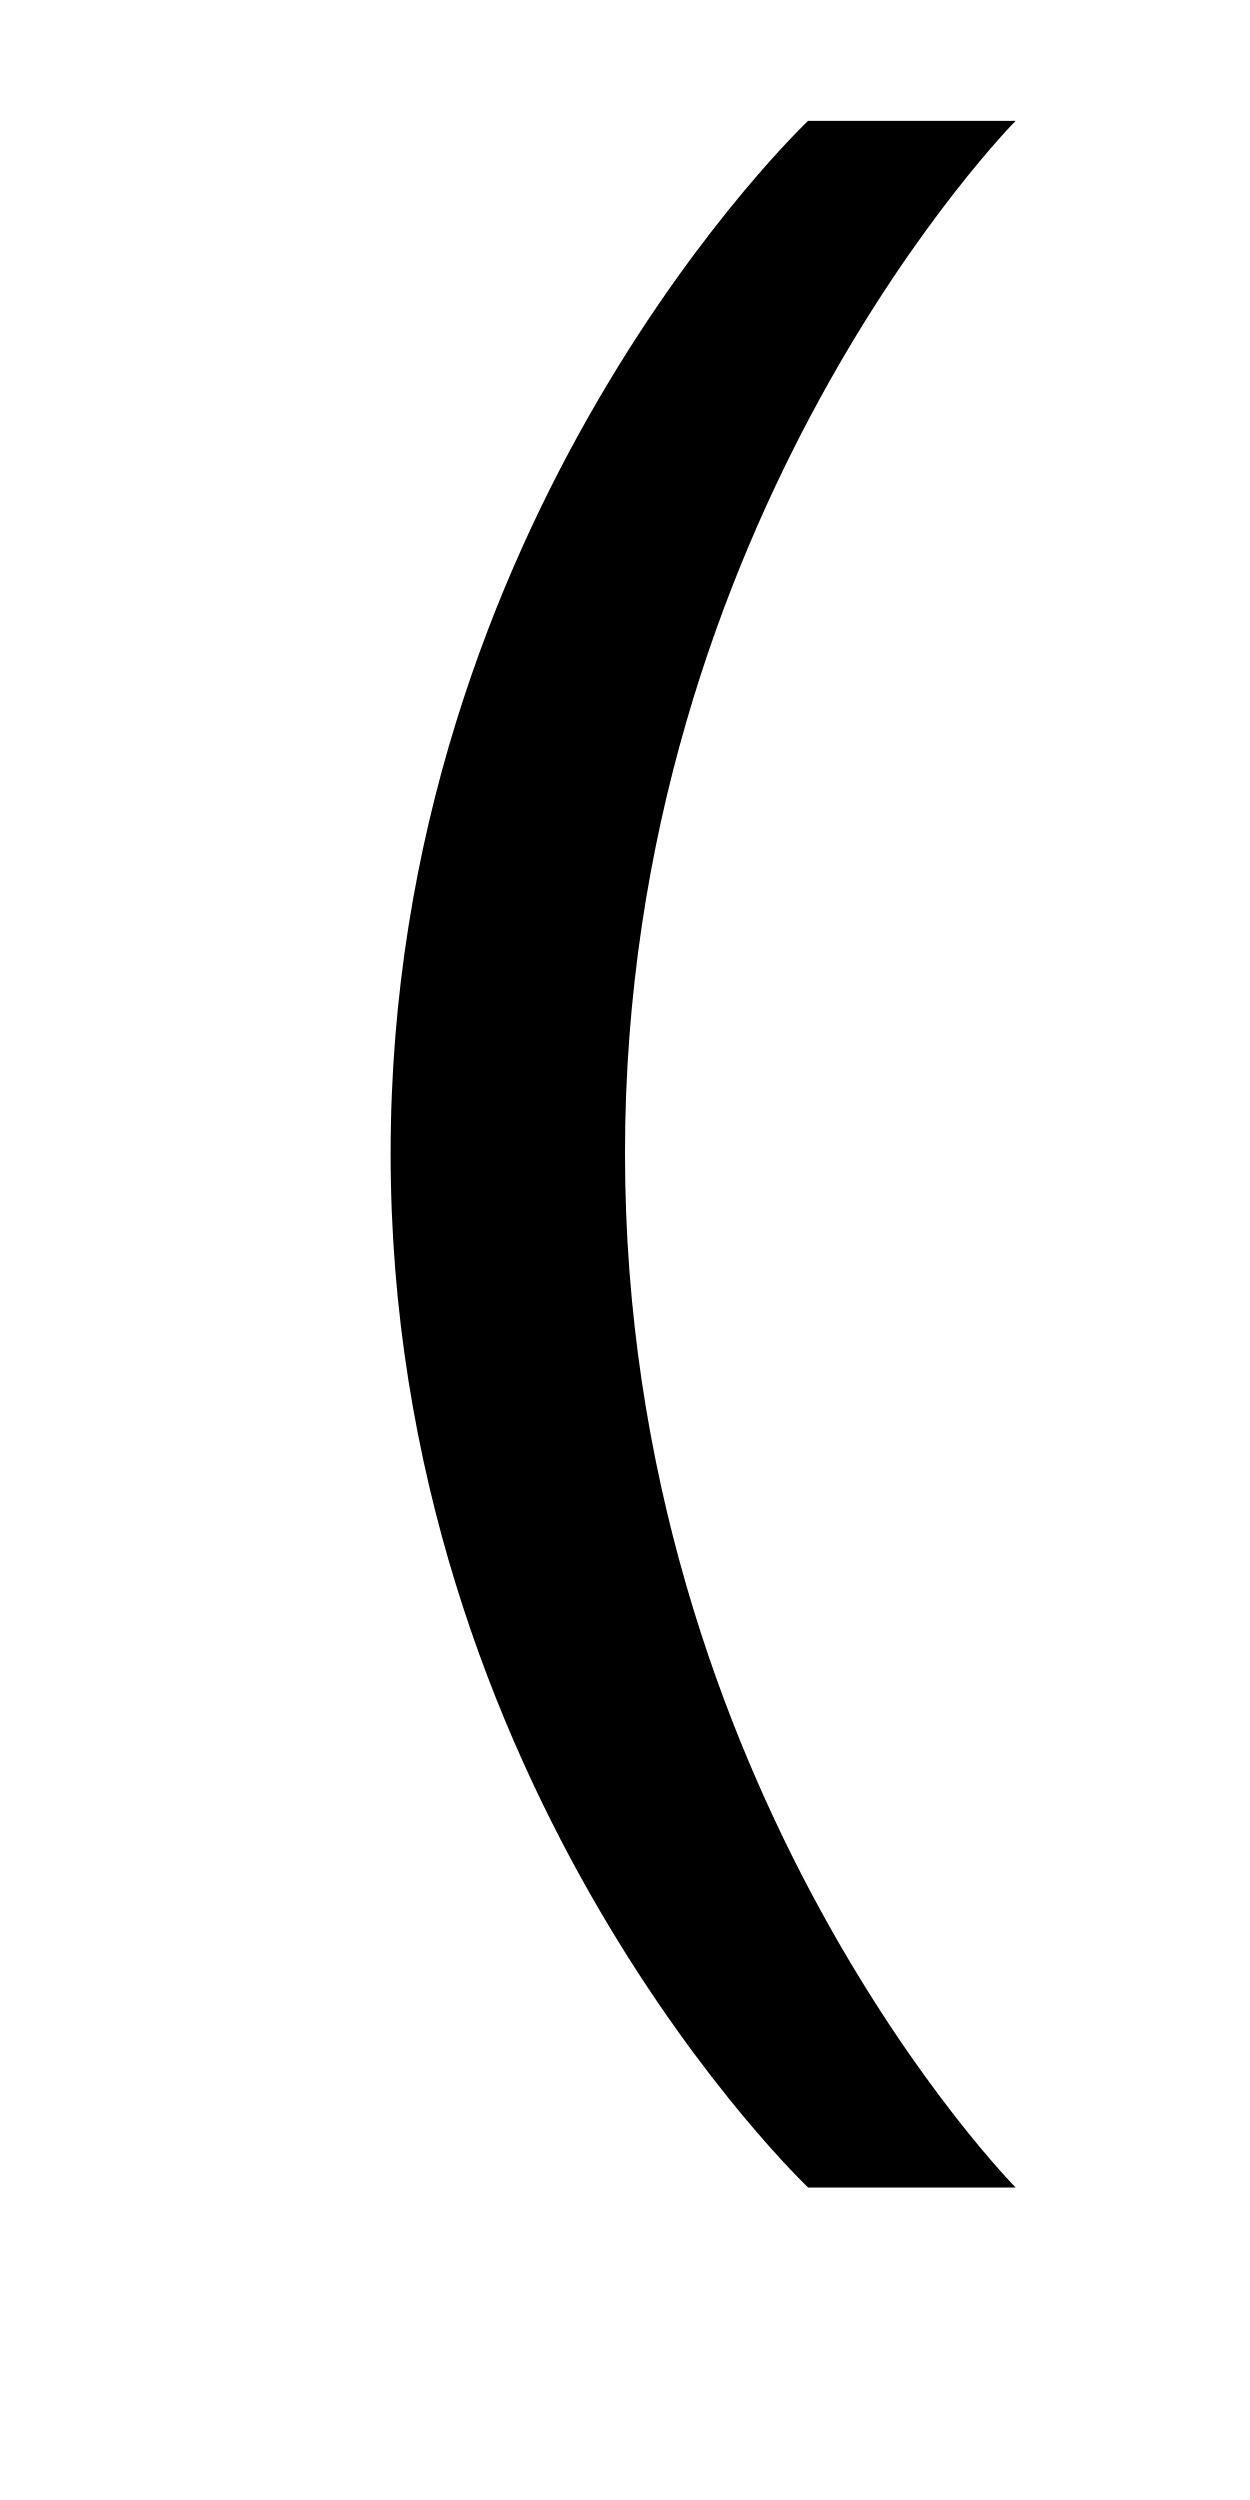
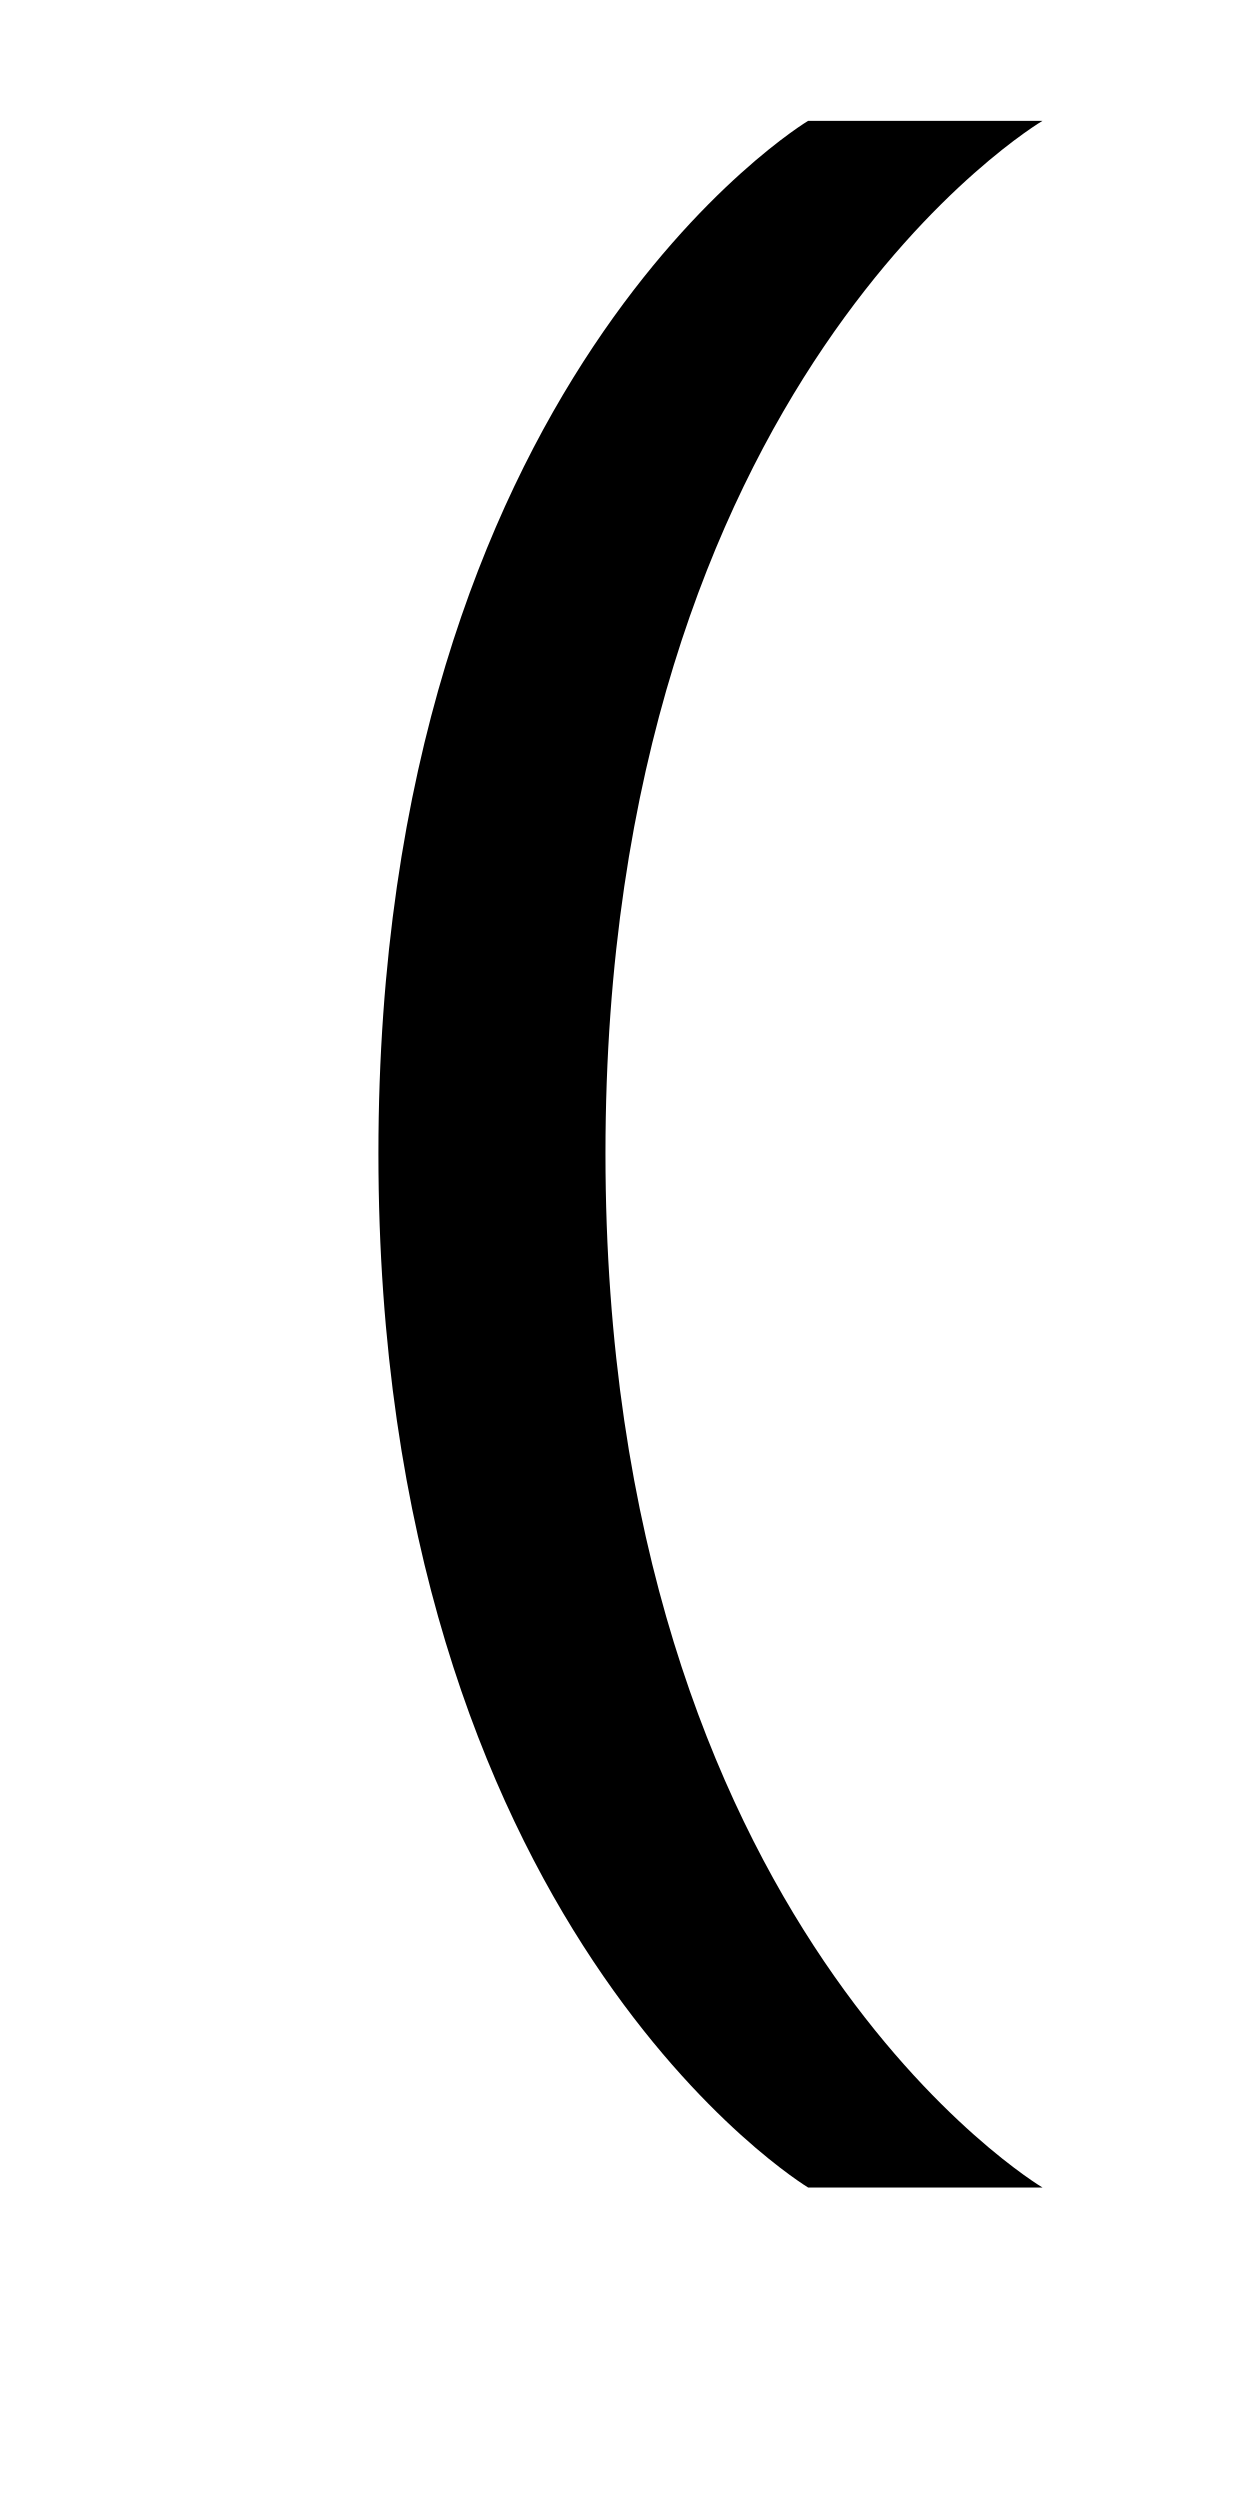
<svg xmlns="http://www.w3.org/2000/svg" version="1.1" width="1024" height="2048" id="svg3355">
  <defs id="defs3357" />
  <g transform="translate(0,995.6378)" id="layer1" />
-   <path d="m 662,99 c 0,0 -342,322.999 -342,846 0,523.001 342,847 342,847 l 170,0 C 832,1792 512,1468.002 512,945 512,421.998 832,99 832,99 z" id="path5114-5-2-4-1" style="fill:#000000;fill-opacity:1;stroke:none;display:inline" />
+   <path d="M 662,99 C 662,99 310,310.001 310,945 310,1579.999 662,1792 662,1792 H 854 C 854,1792 496,1579.999 496,945 496,310.001 854,99 854,99 Z" id="path5114-5-2-4-1" style="display:inline;fill:#000000;fill-opacity:1;stroke:none;stroke-width:1" />
</svg>
